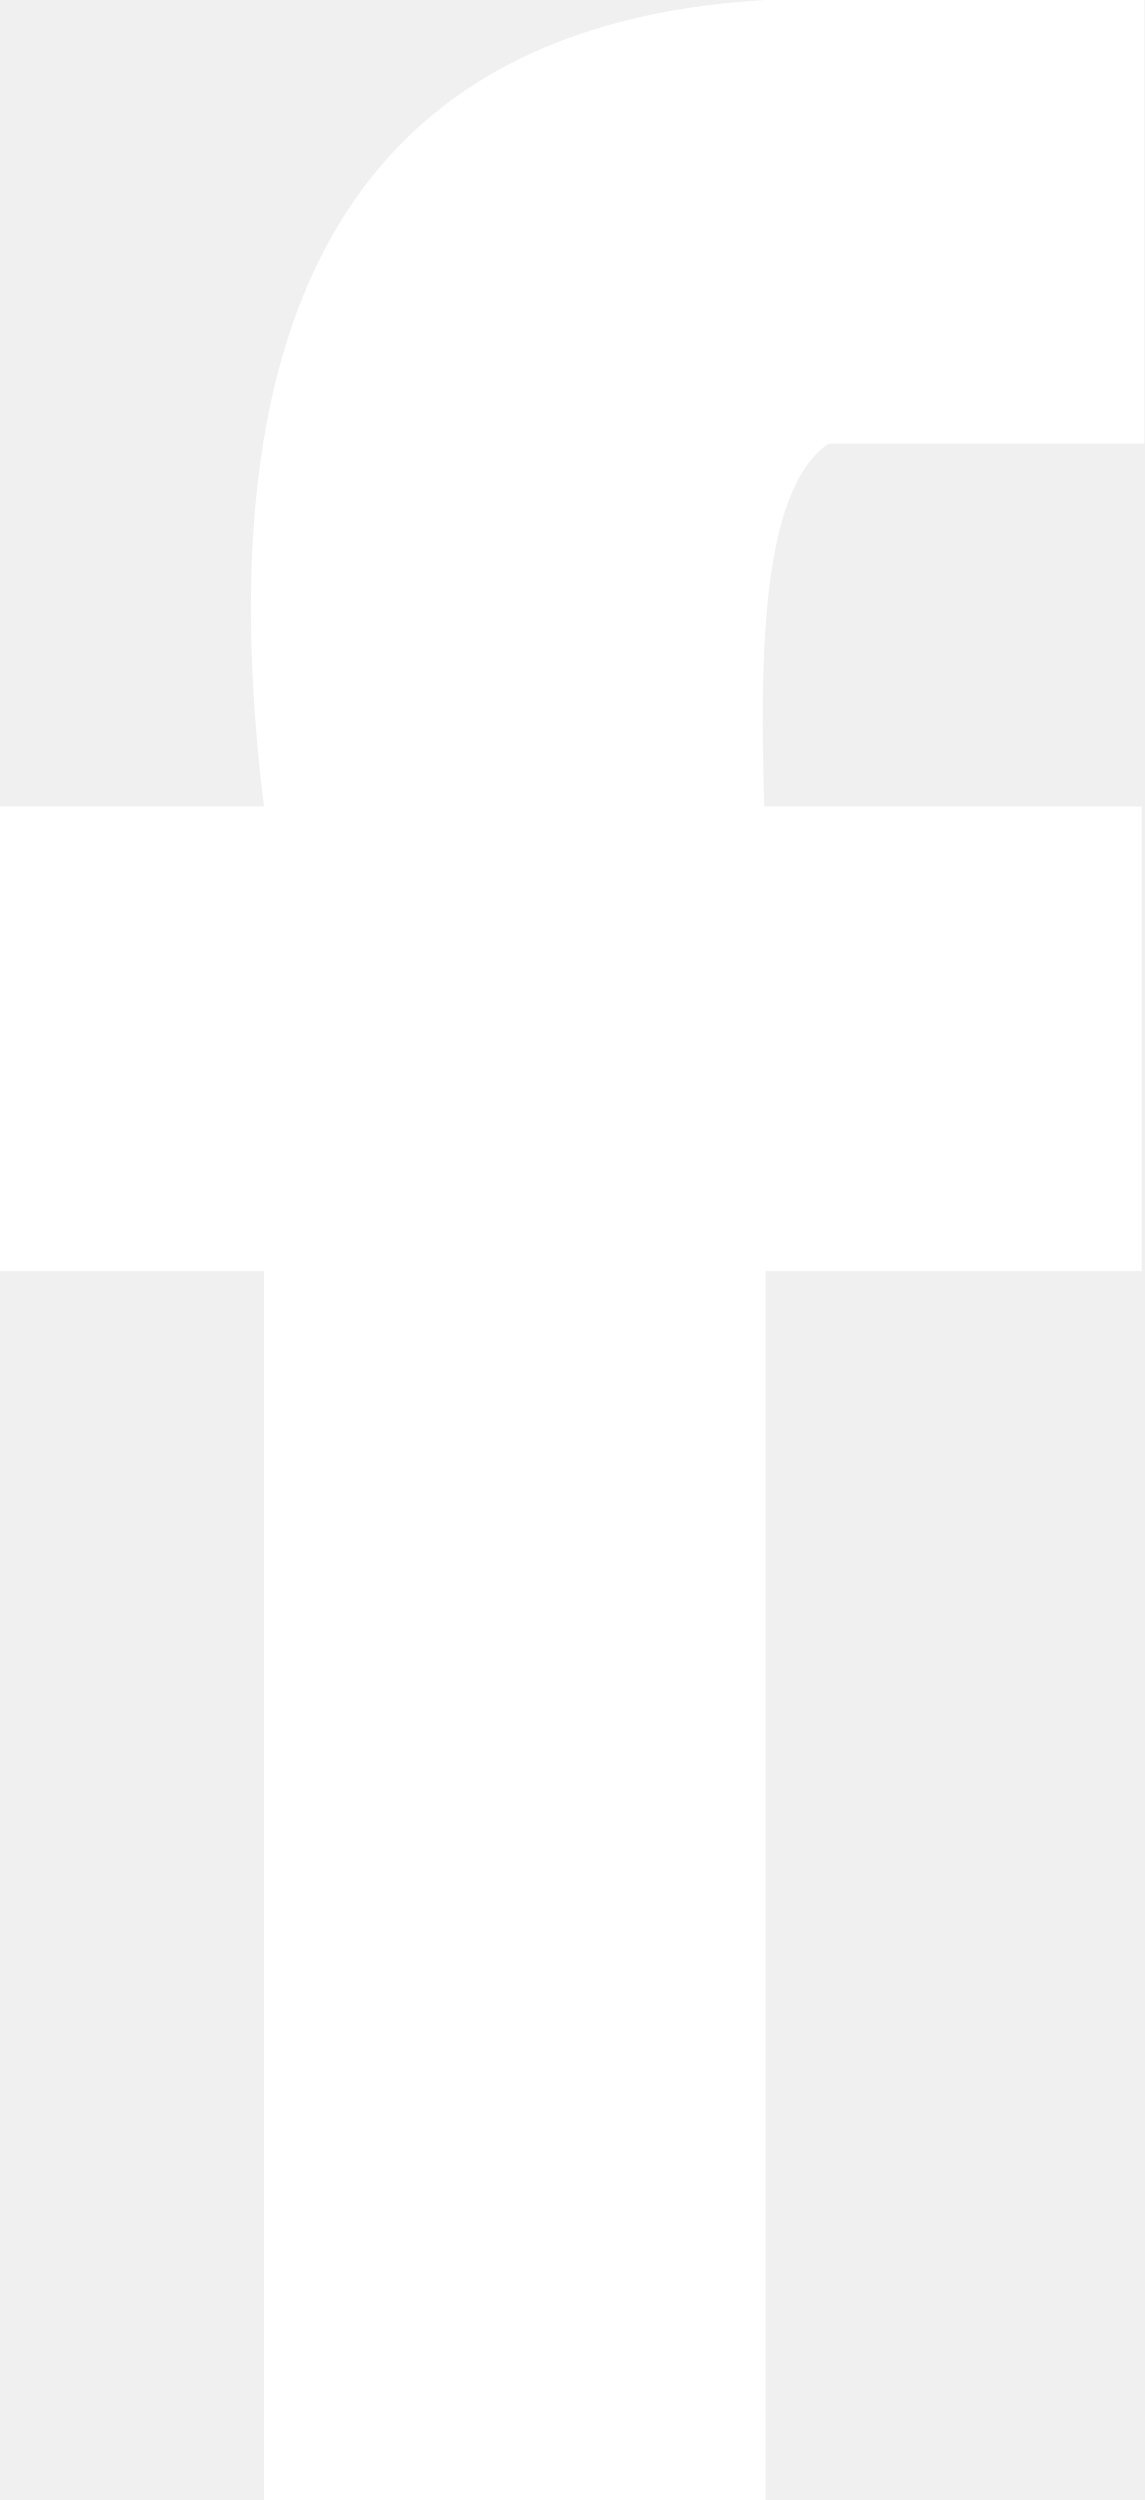
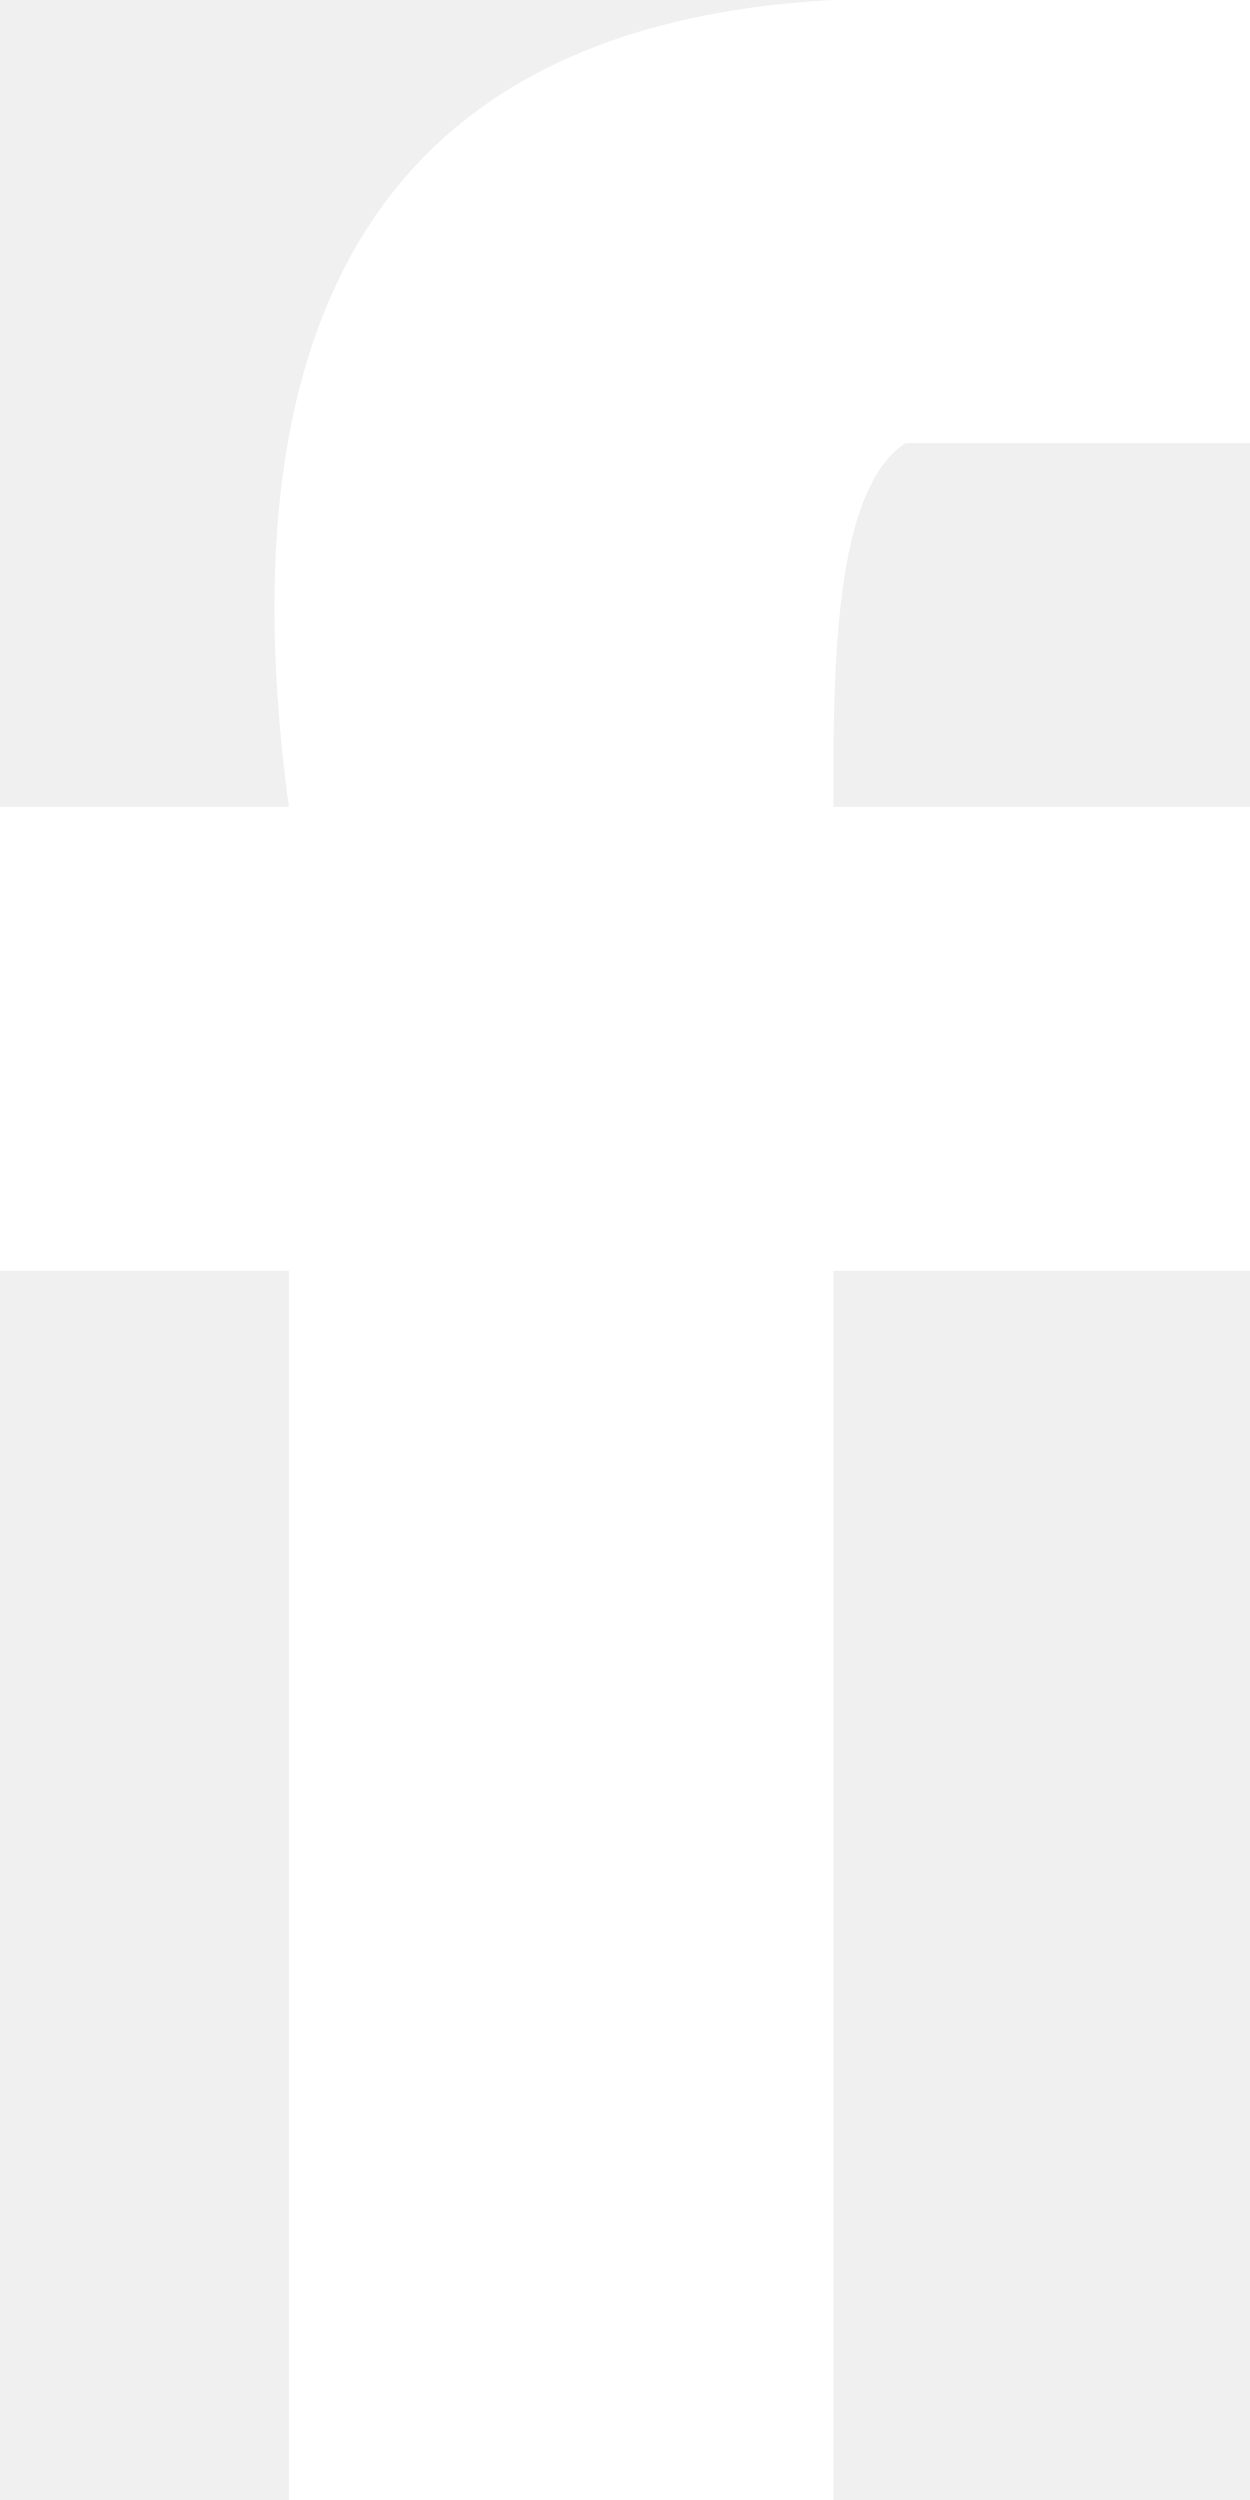
- <svg xmlns="http://www.w3.org/2000/svg" width="8.67" height="18.94" viewBox="0 0 8.67 18.94">
+ <svg xmlns="http://www.w3.org/2000/svg" width="9" height="18" viewBox="0 0 9 18">
  <defs />
-   <path fill="#fff" d="M6.28 3.36h2.39V0H5.8C2.66.18 1.54 2.39 2 6.11H0v3.52h2v9.31h3.8V9.63h2.85V6.11H5.79c-.03-1.04-.04-2.4.49-2.75z" />
+   <path fill="#fff" d="M6.52 3.19H9V0H6C2.76.17 1.6 2.27 2.08 5.81H0v3.34h2.08V18H6V9.15h3V5.81H6c0-.99 0-2.28.52-2.62z" />
</svg>
